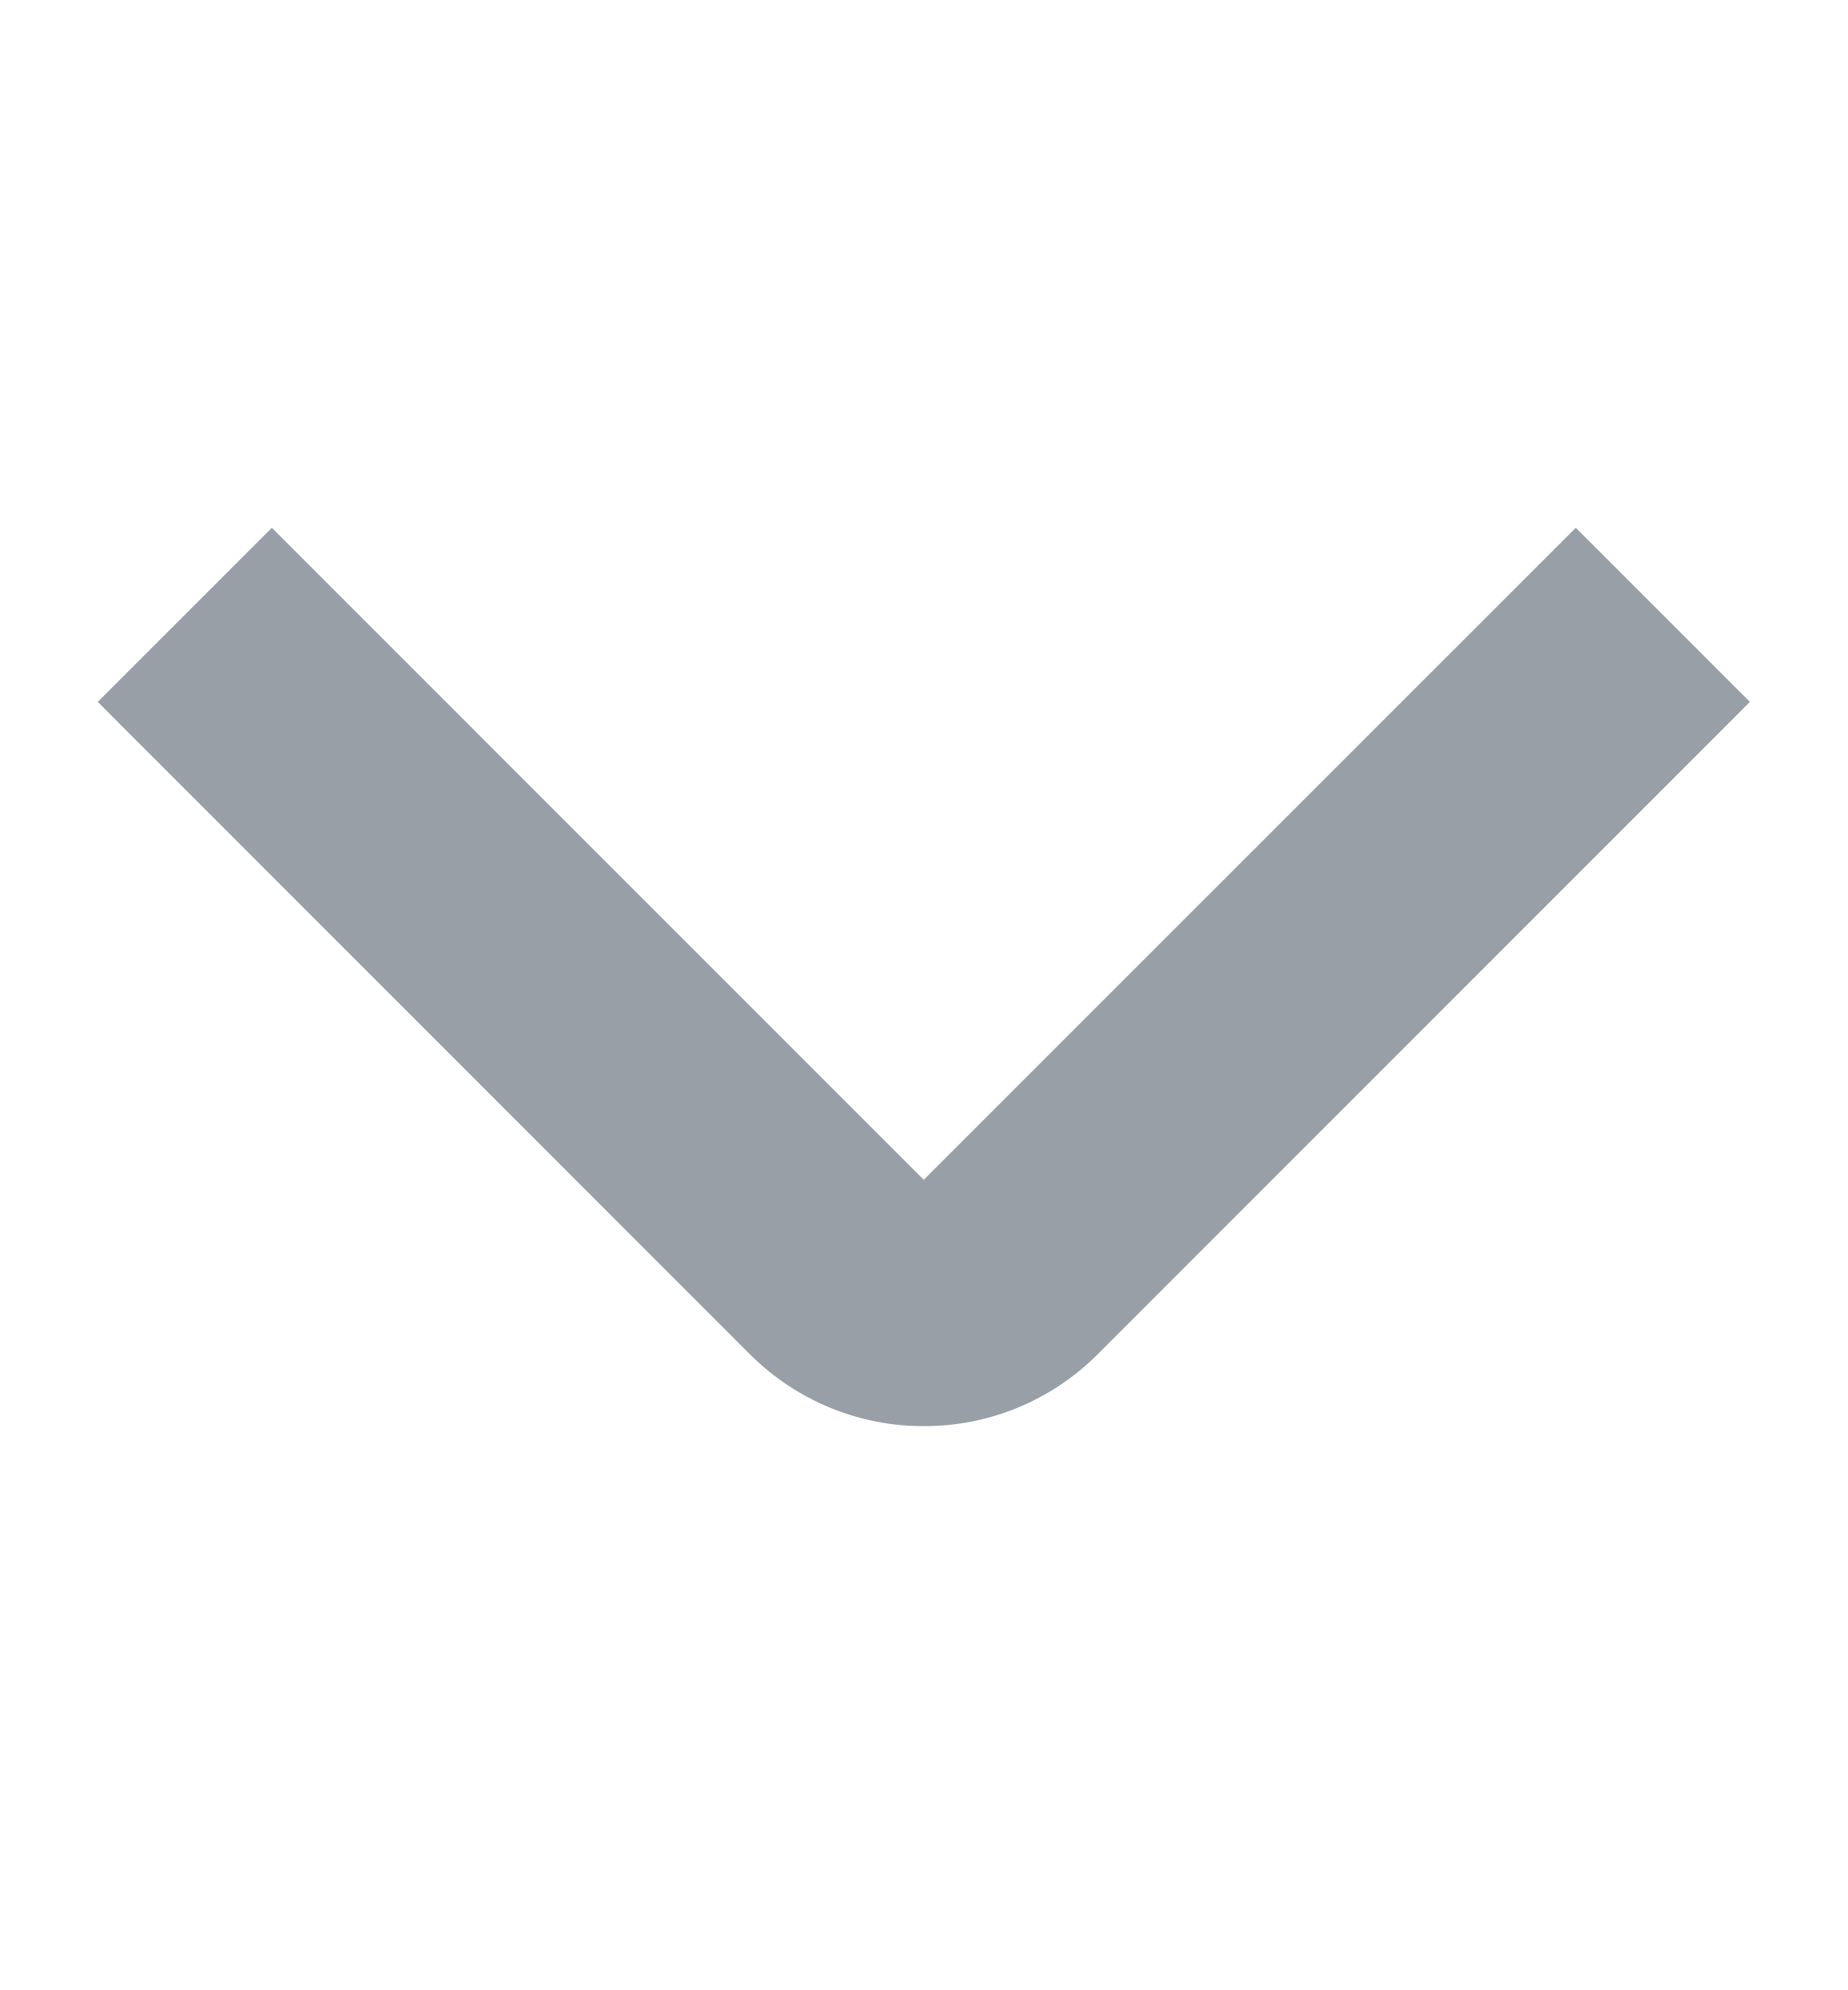
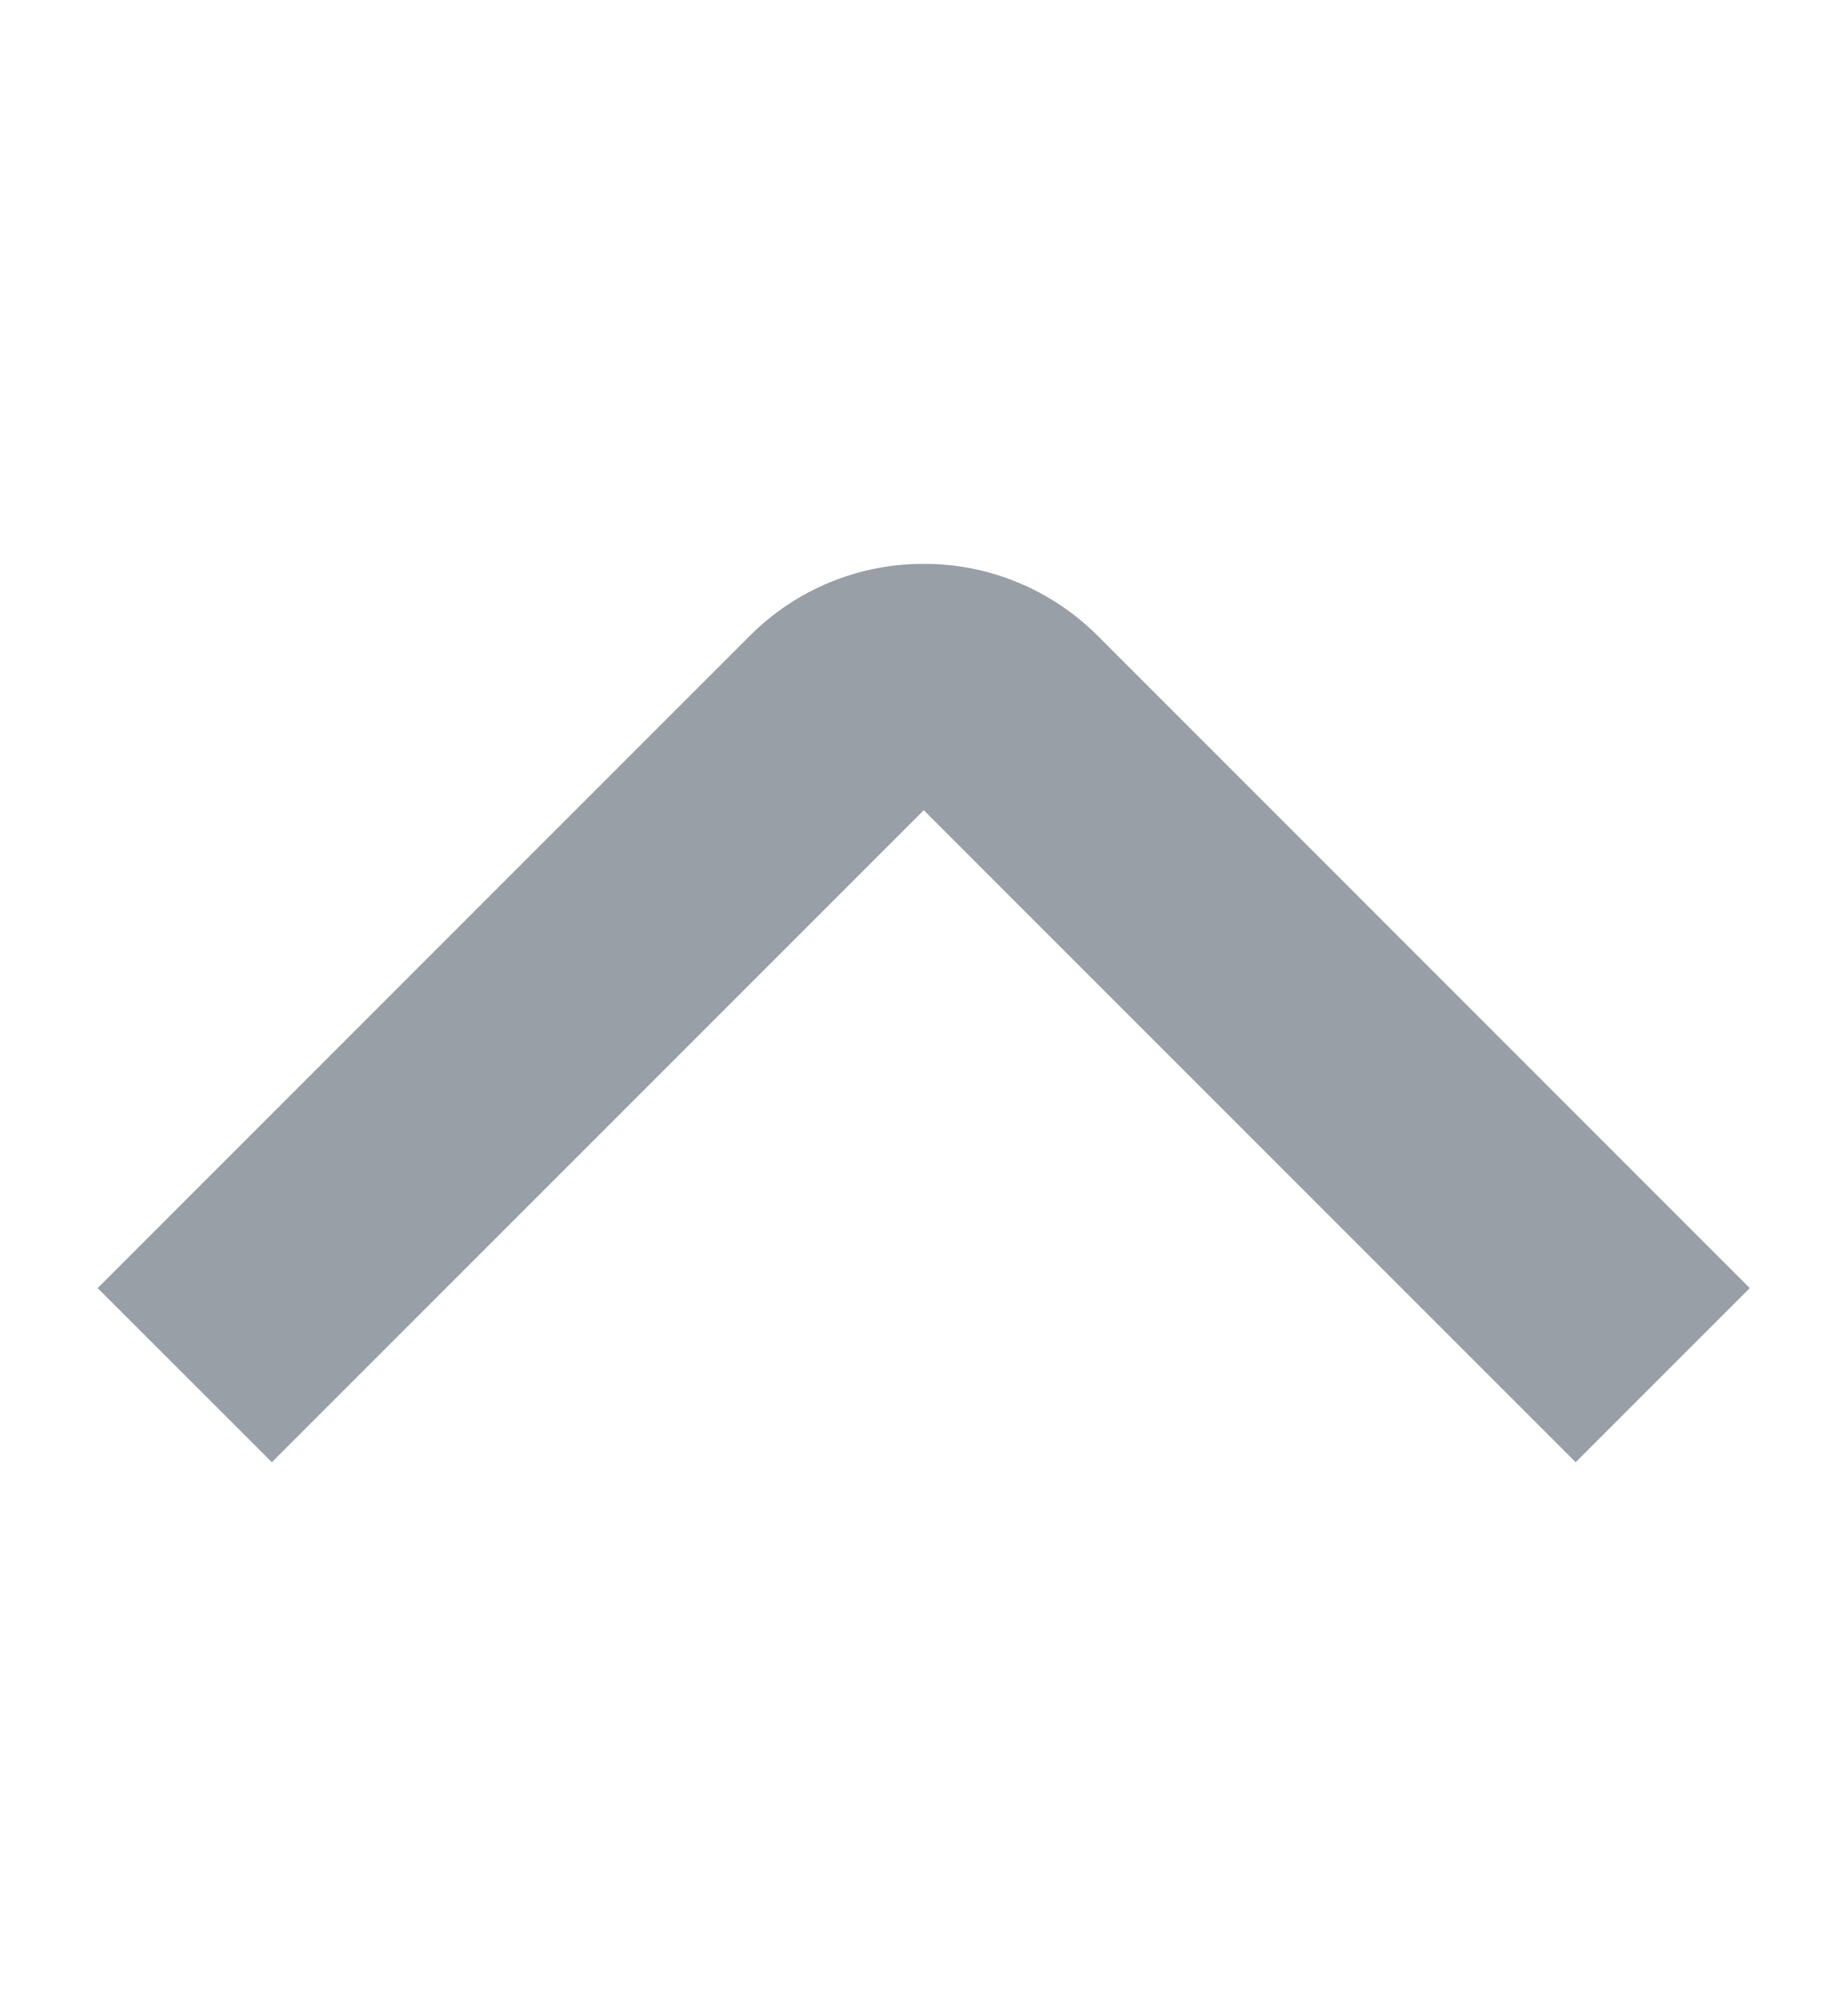
<svg xmlns="http://www.w3.org/2000/svg" width="13" height="14" viewBox="0 0 13 14" fill="none">
-   <path d="M6.5 10.033C6.273 10.034 6.047 9.989 5.837 9.902C5.627 9.815 5.436 9.687 5.275 9.526L0.688 4.938L1.913 3.713L6.5 8.3L11.088 3.713L12.313 4.938L7.726 9.525C7.565 9.687 7.374 9.815 7.164 9.902C6.953 9.989 6.728 10.034 6.5 10.033Z" fill="#989FA6" />
+   <path d="M6.5 3.967C6.727 3.966 6.953 4.011 7.163 4.098C7.373 4.185 7.564 4.313 7.725 4.474L12.312 9.062L11.087 10.287L6.5 5.7L1.913 10.287L0.687 9.062L5.274 4.475C5.435 4.313 5.626 4.185 5.836 4.098C6.047 4.011 6.272 3.966 6.5 3.967Z" fill="#989FA6" />
</svg>
